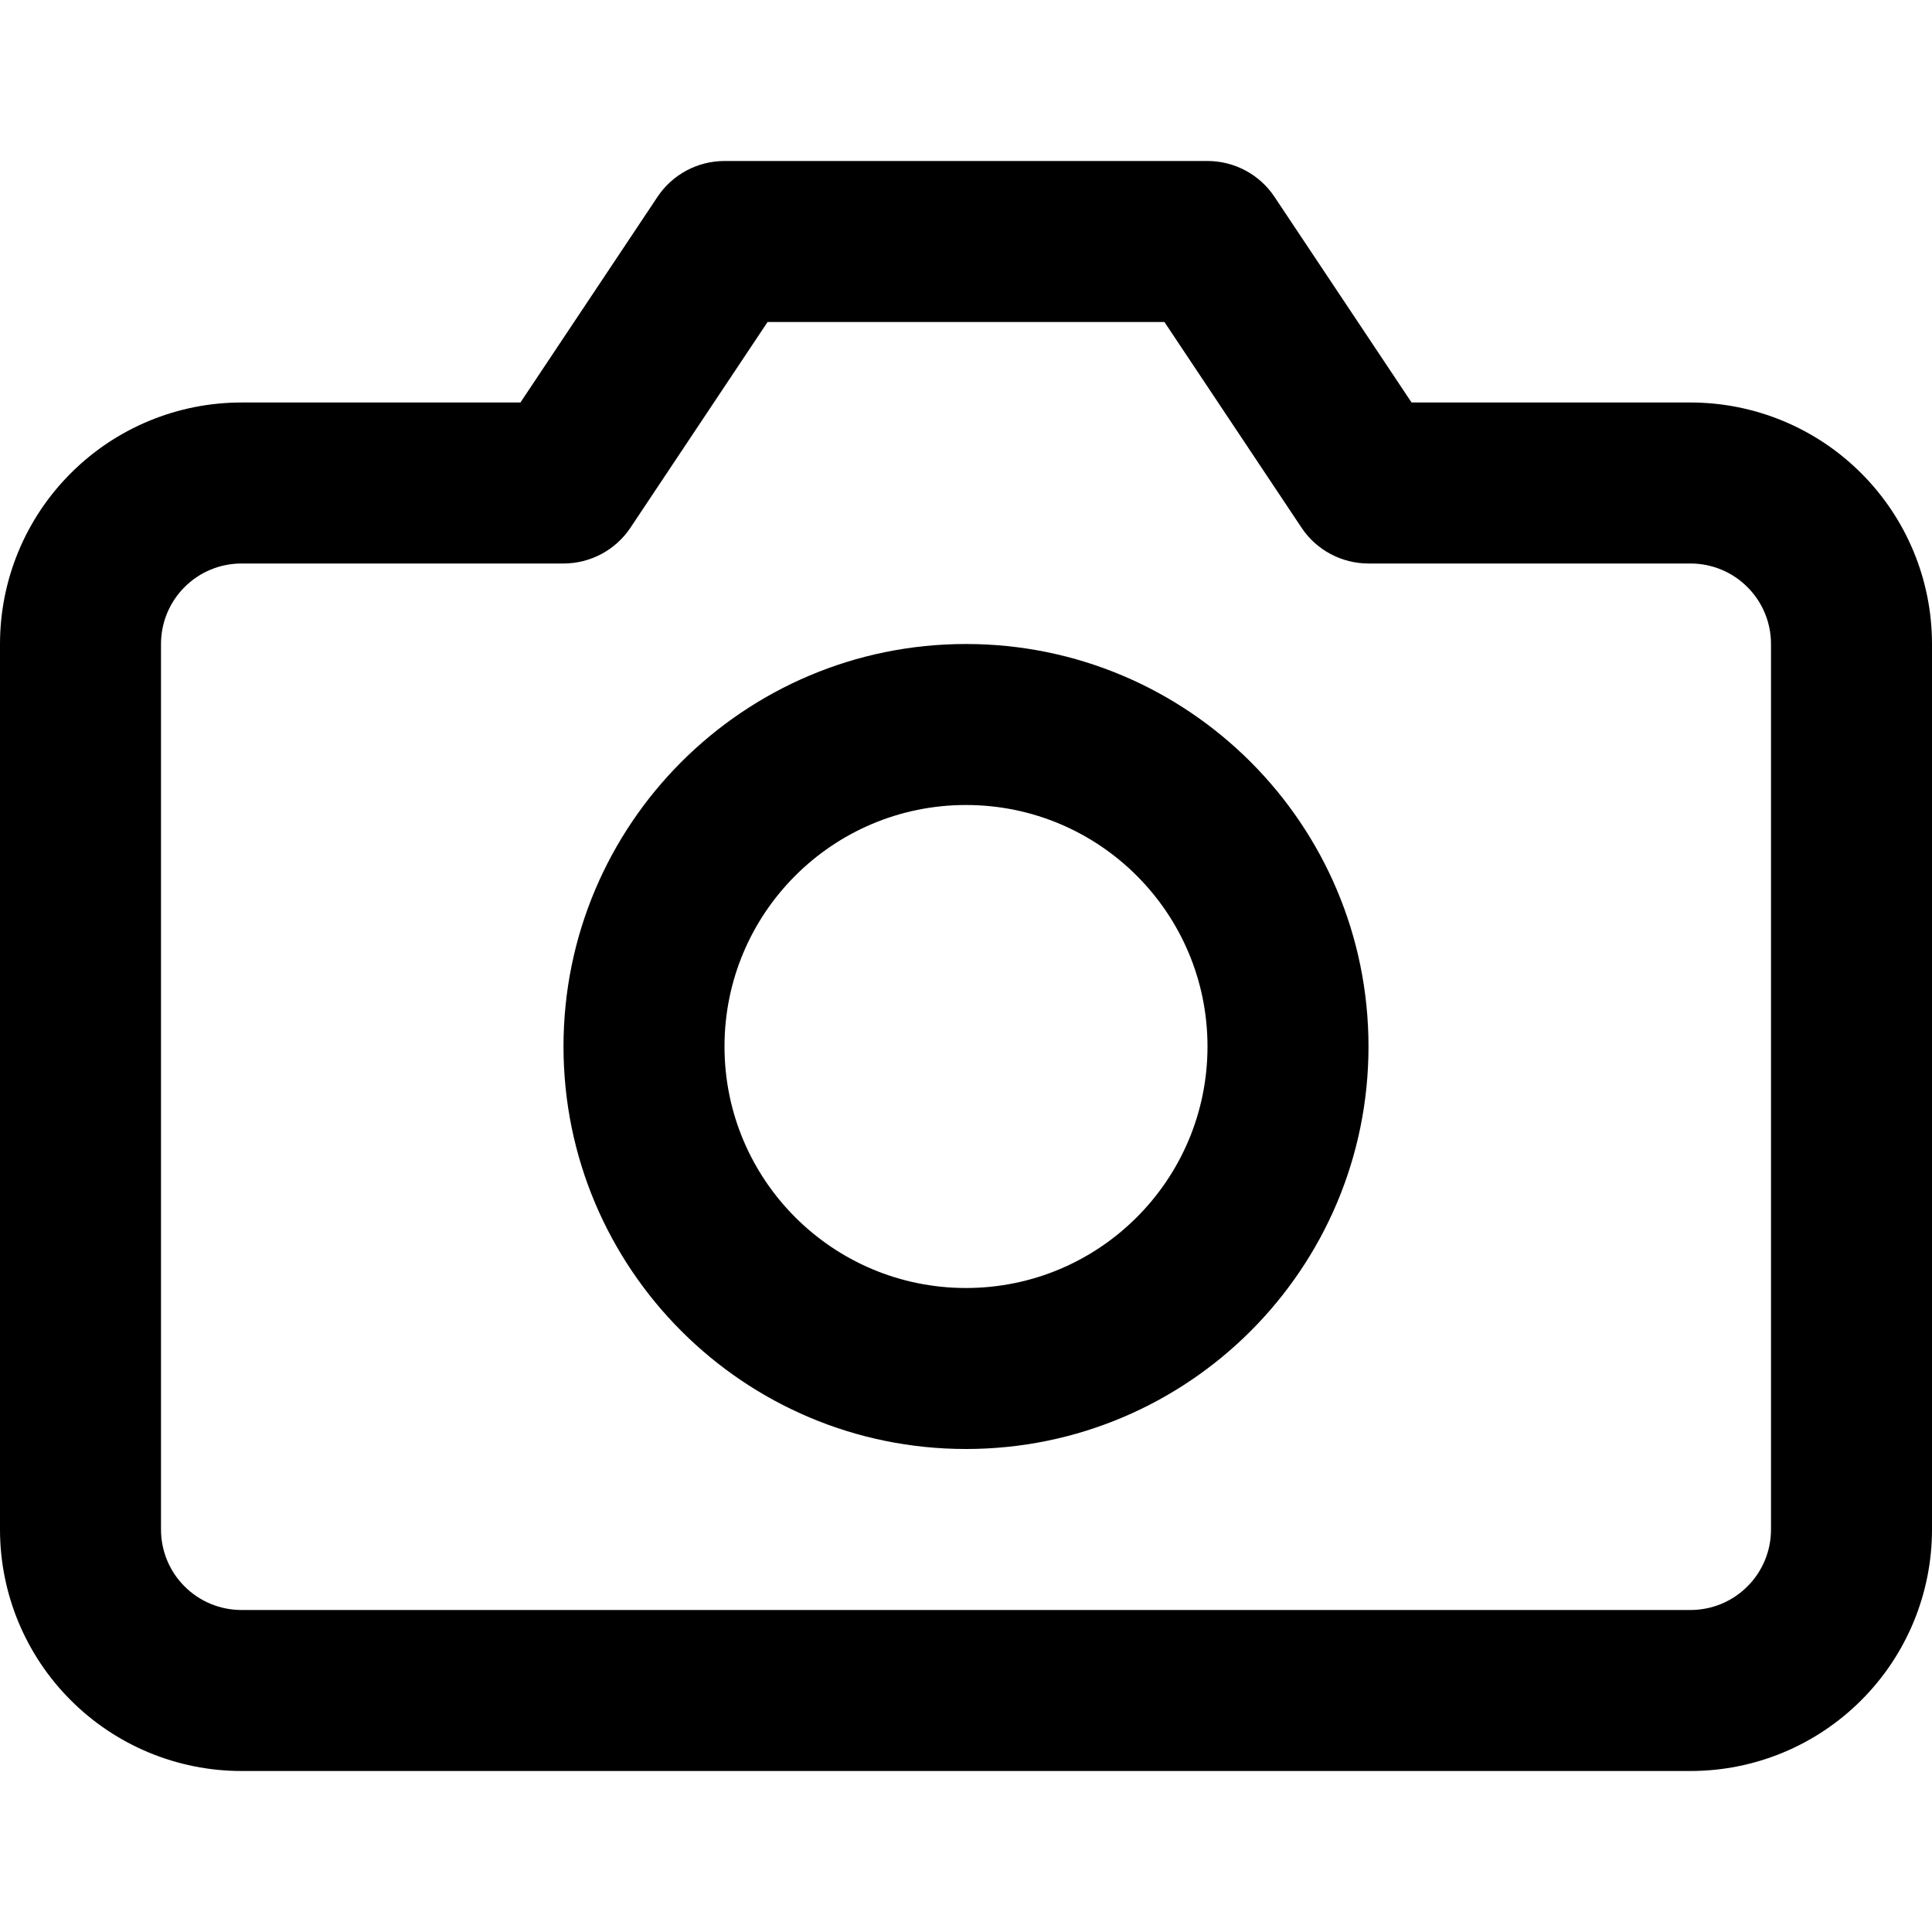
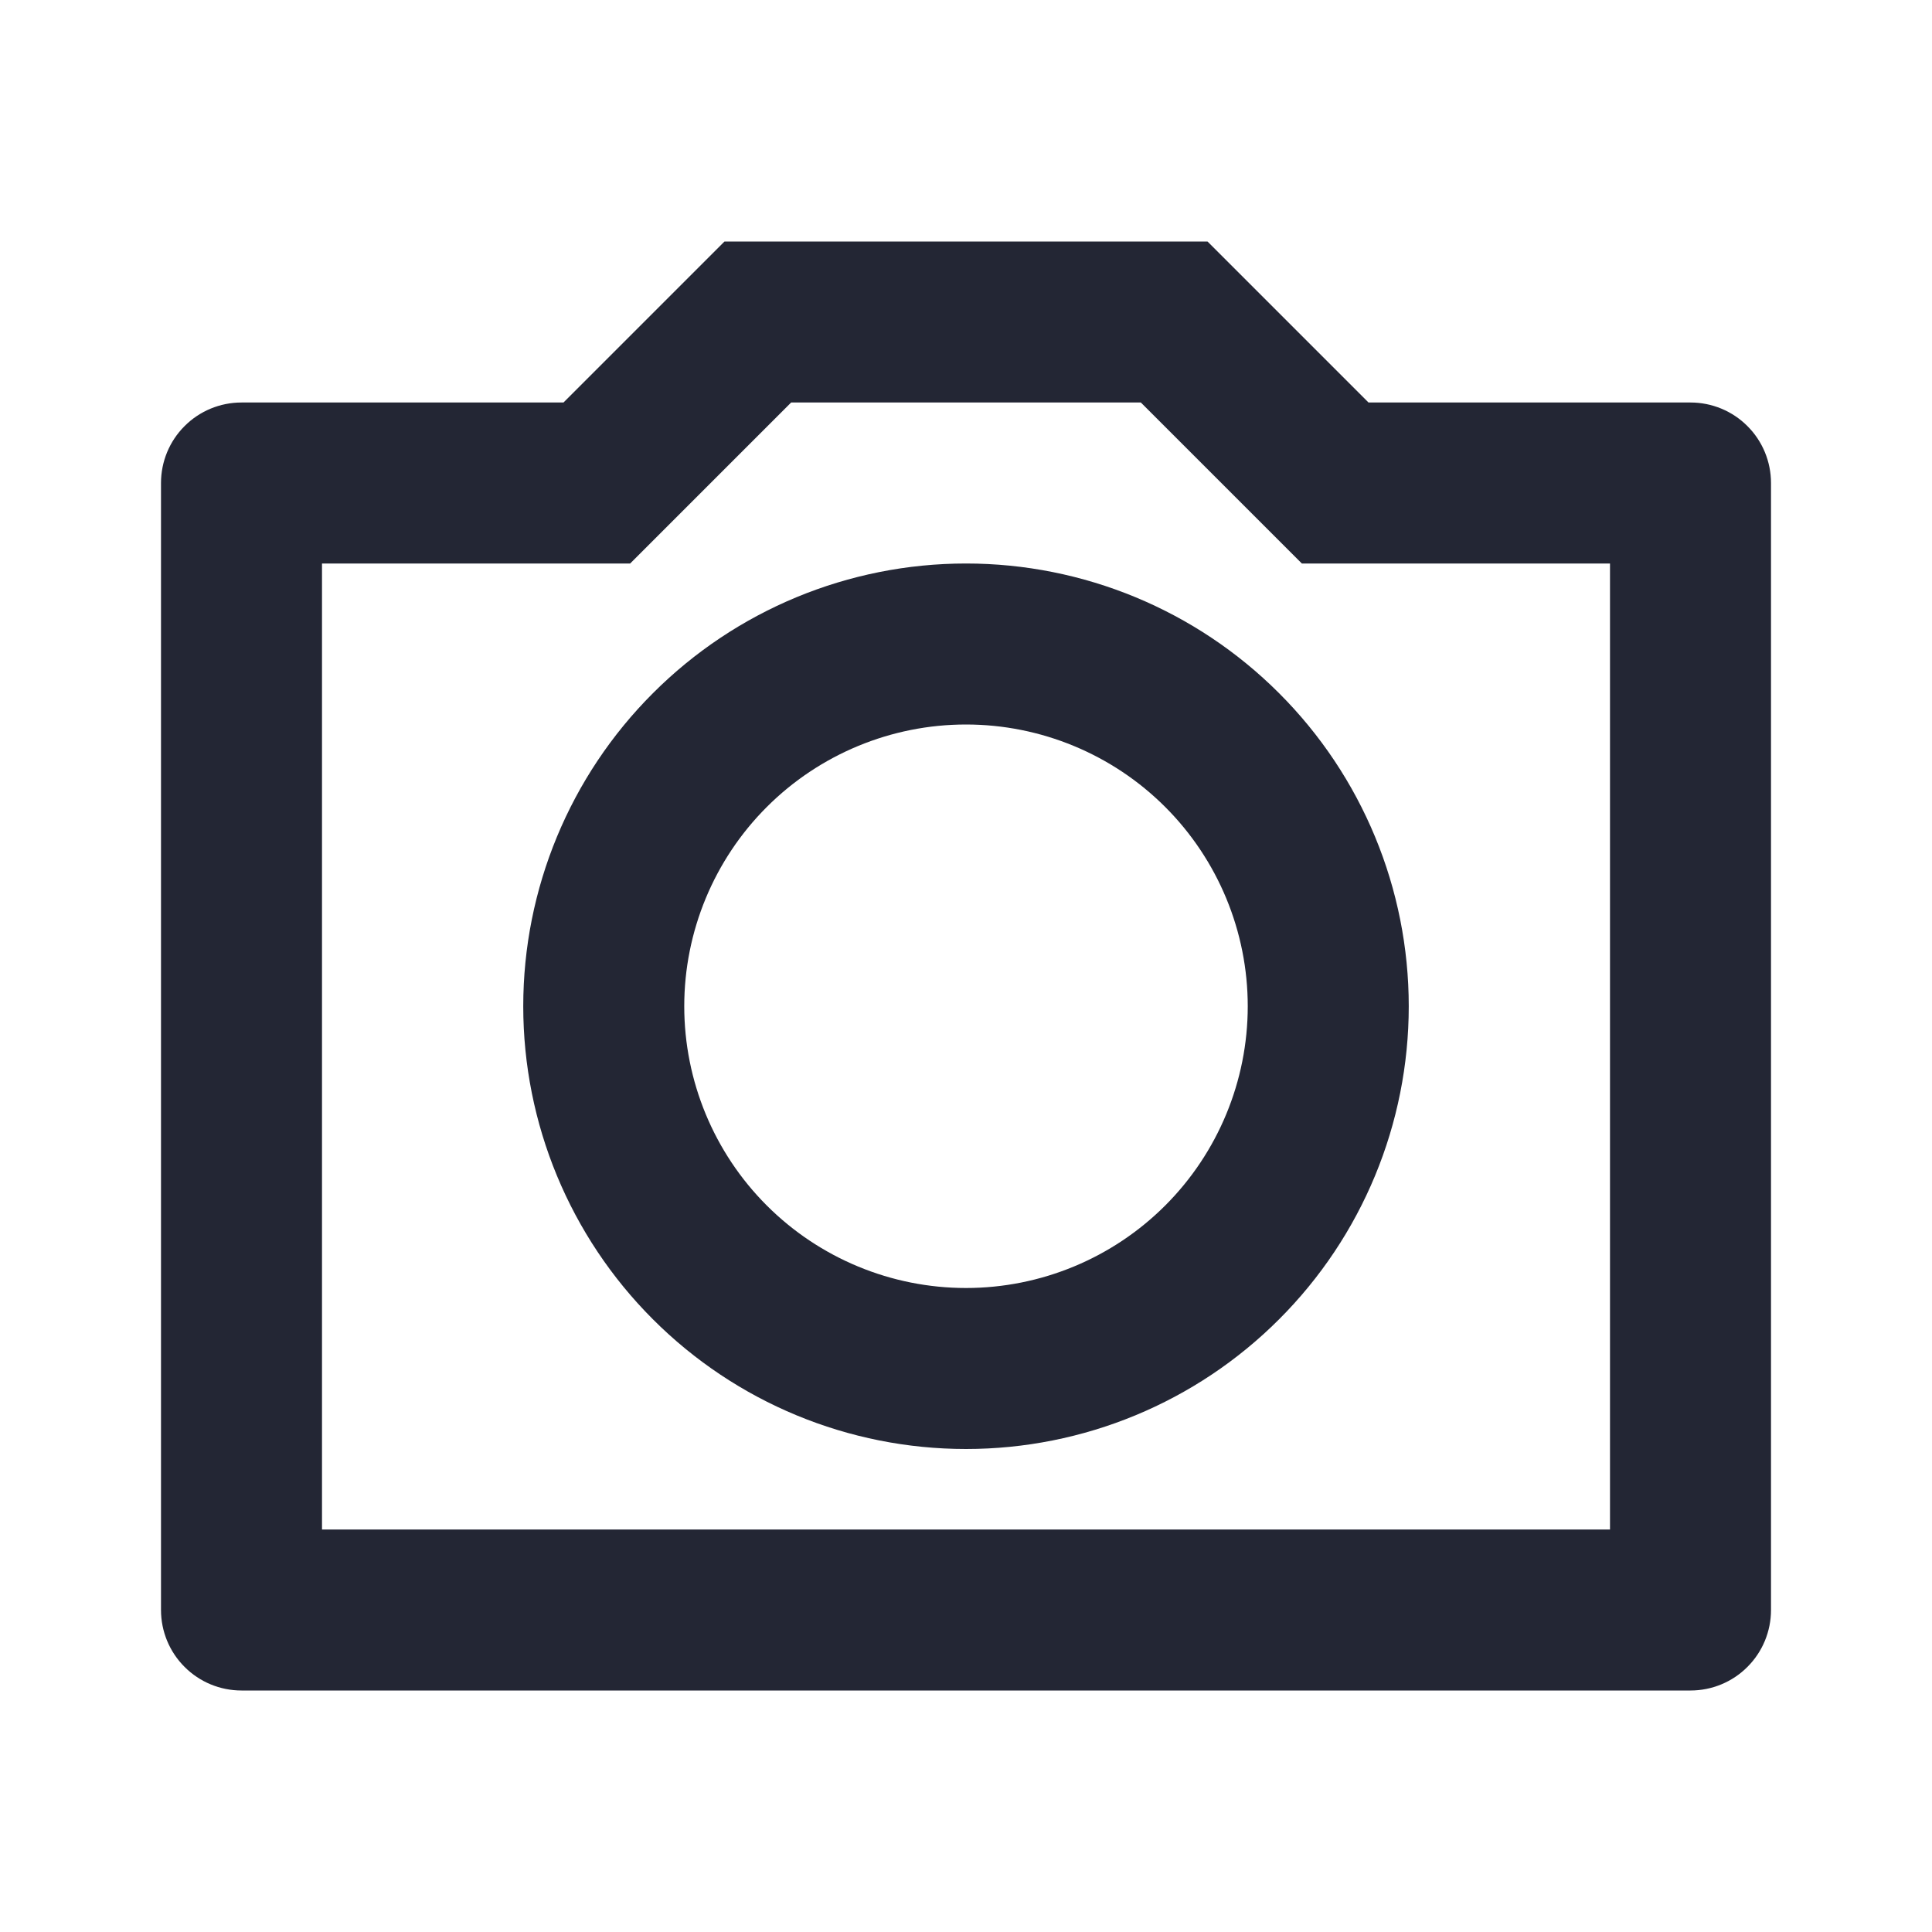
<svg xmlns="http://www.w3.org/2000/svg" width="24" height="24" viewBox="0 0 24 24" fill="none">
-   <path fill-rule="evenodd" clip-rule="evenodd" d="M8.168 2.445C8.353 2.167 8.666 2 9 2H15C15.334 2 15.647 2.167 15.832 2.445L17.535 5H21C21.796 5 22.559 5.316 23.121 5.879C23.684 6.441 24 7.204 24 8V19C24 19.796 23.684 20.559 23.121 21.121C22.559 21.684 21.796 22 21 22H3C2.204 22 1.441 21.684 0.879 21.121C0.316 20.559 0 19.796 0 19V8C0 7.204 0.316 6.441 0.879 5.879C1.441 5.316 2.204 5 3 5H6.465L8.168 2.445ZM9.535 4L7.832 6.555C7.647 6.833 7.334 7 7 7H3C2.735 7 2.48 7.105 2.293 7.293C2.105 7.48 2 7.735 2 8V19C2 19.265 2.105 19.52 2.293 19.707C2.48 19.895 2.735 20 3 20H21C21.265 20 21.52 19.895 21.707 19.707C21.895 19.52 22 19.265 22 19V8C22 7.735 21.895 7.48 21.707 7.293C21.52 7.105 21.265 7 21 7H17C16.666 7 16.353 6.833 16.168 6.555L14.465 4H9.535Z" fill="black" />
-   <path fill-rule="evenodd" clip-rule="evenodd" d="M12 10C10.343 10 9 11.343 9 13C9 14.657 10.343 16 12 16C13.657 16 15 14.657 15 13C15 11.343 13.657 10 12 10ZM7 13C7 10.239 9.239 8 12 8C14.761 8 17 10.239 17 13C17 15.761 14.761 18 12 18C9.239 18 7 15.761 7 13Z" fill="black" />
+   <path d="M9.828 5L7.828 7H4V19H20V7H16.172L14.172 5H9.828ZM9 3H15L17 5H21C21.265 5 21.52 5.105 21.707 5.293C21.895 5.48 22 5.735 22 6V20C22 20.265 21.895 20.52 21.707 20.707C21.52 20.895 21.265 21 21 21H3C2.735 21 2.48 20.895 2.293 20.707C2.105 20.52 2 20.265 2 20V6C2 5.735 2.105 5.48 2.293 5.293C2.48 5.105 2.735 5 3 5H7L9 3ZM12 18C10.541 18 9.142 17.421 8.111 16.389C7.079 15.358 6.5 13.959 6.5 12.5C6.5 11.041 7.079 9.642 8.111 8.611C9.142 7.579 10.541 7 12 7C13.459 7 14.858 7.579 15.889 8.611C16.921 9.642 17.5 11.041 17.5 12.5C17.5 13.959 16.921 15.358 15.889 16.389C14.858 17.421 13.459 18 12 18ZM12 16C12.928 16 13.819 15.631 14.475 14.975C15.131 14.319 15.5 13.428 15.5 12.5C15.5 11.572 15.131 10.681 14.475 10.025C13.819 9.369 12.928 9 12 9C11.072 9 10.181 9.369 9.525 10.025C8.869 10.681 8.5 11.572 8.5 12.5C8.5 13.428 8.869 14.319 9.525 14.975C10.181 15.631 11.072 16 12 16Z" fill="#232634" />
</svg>
